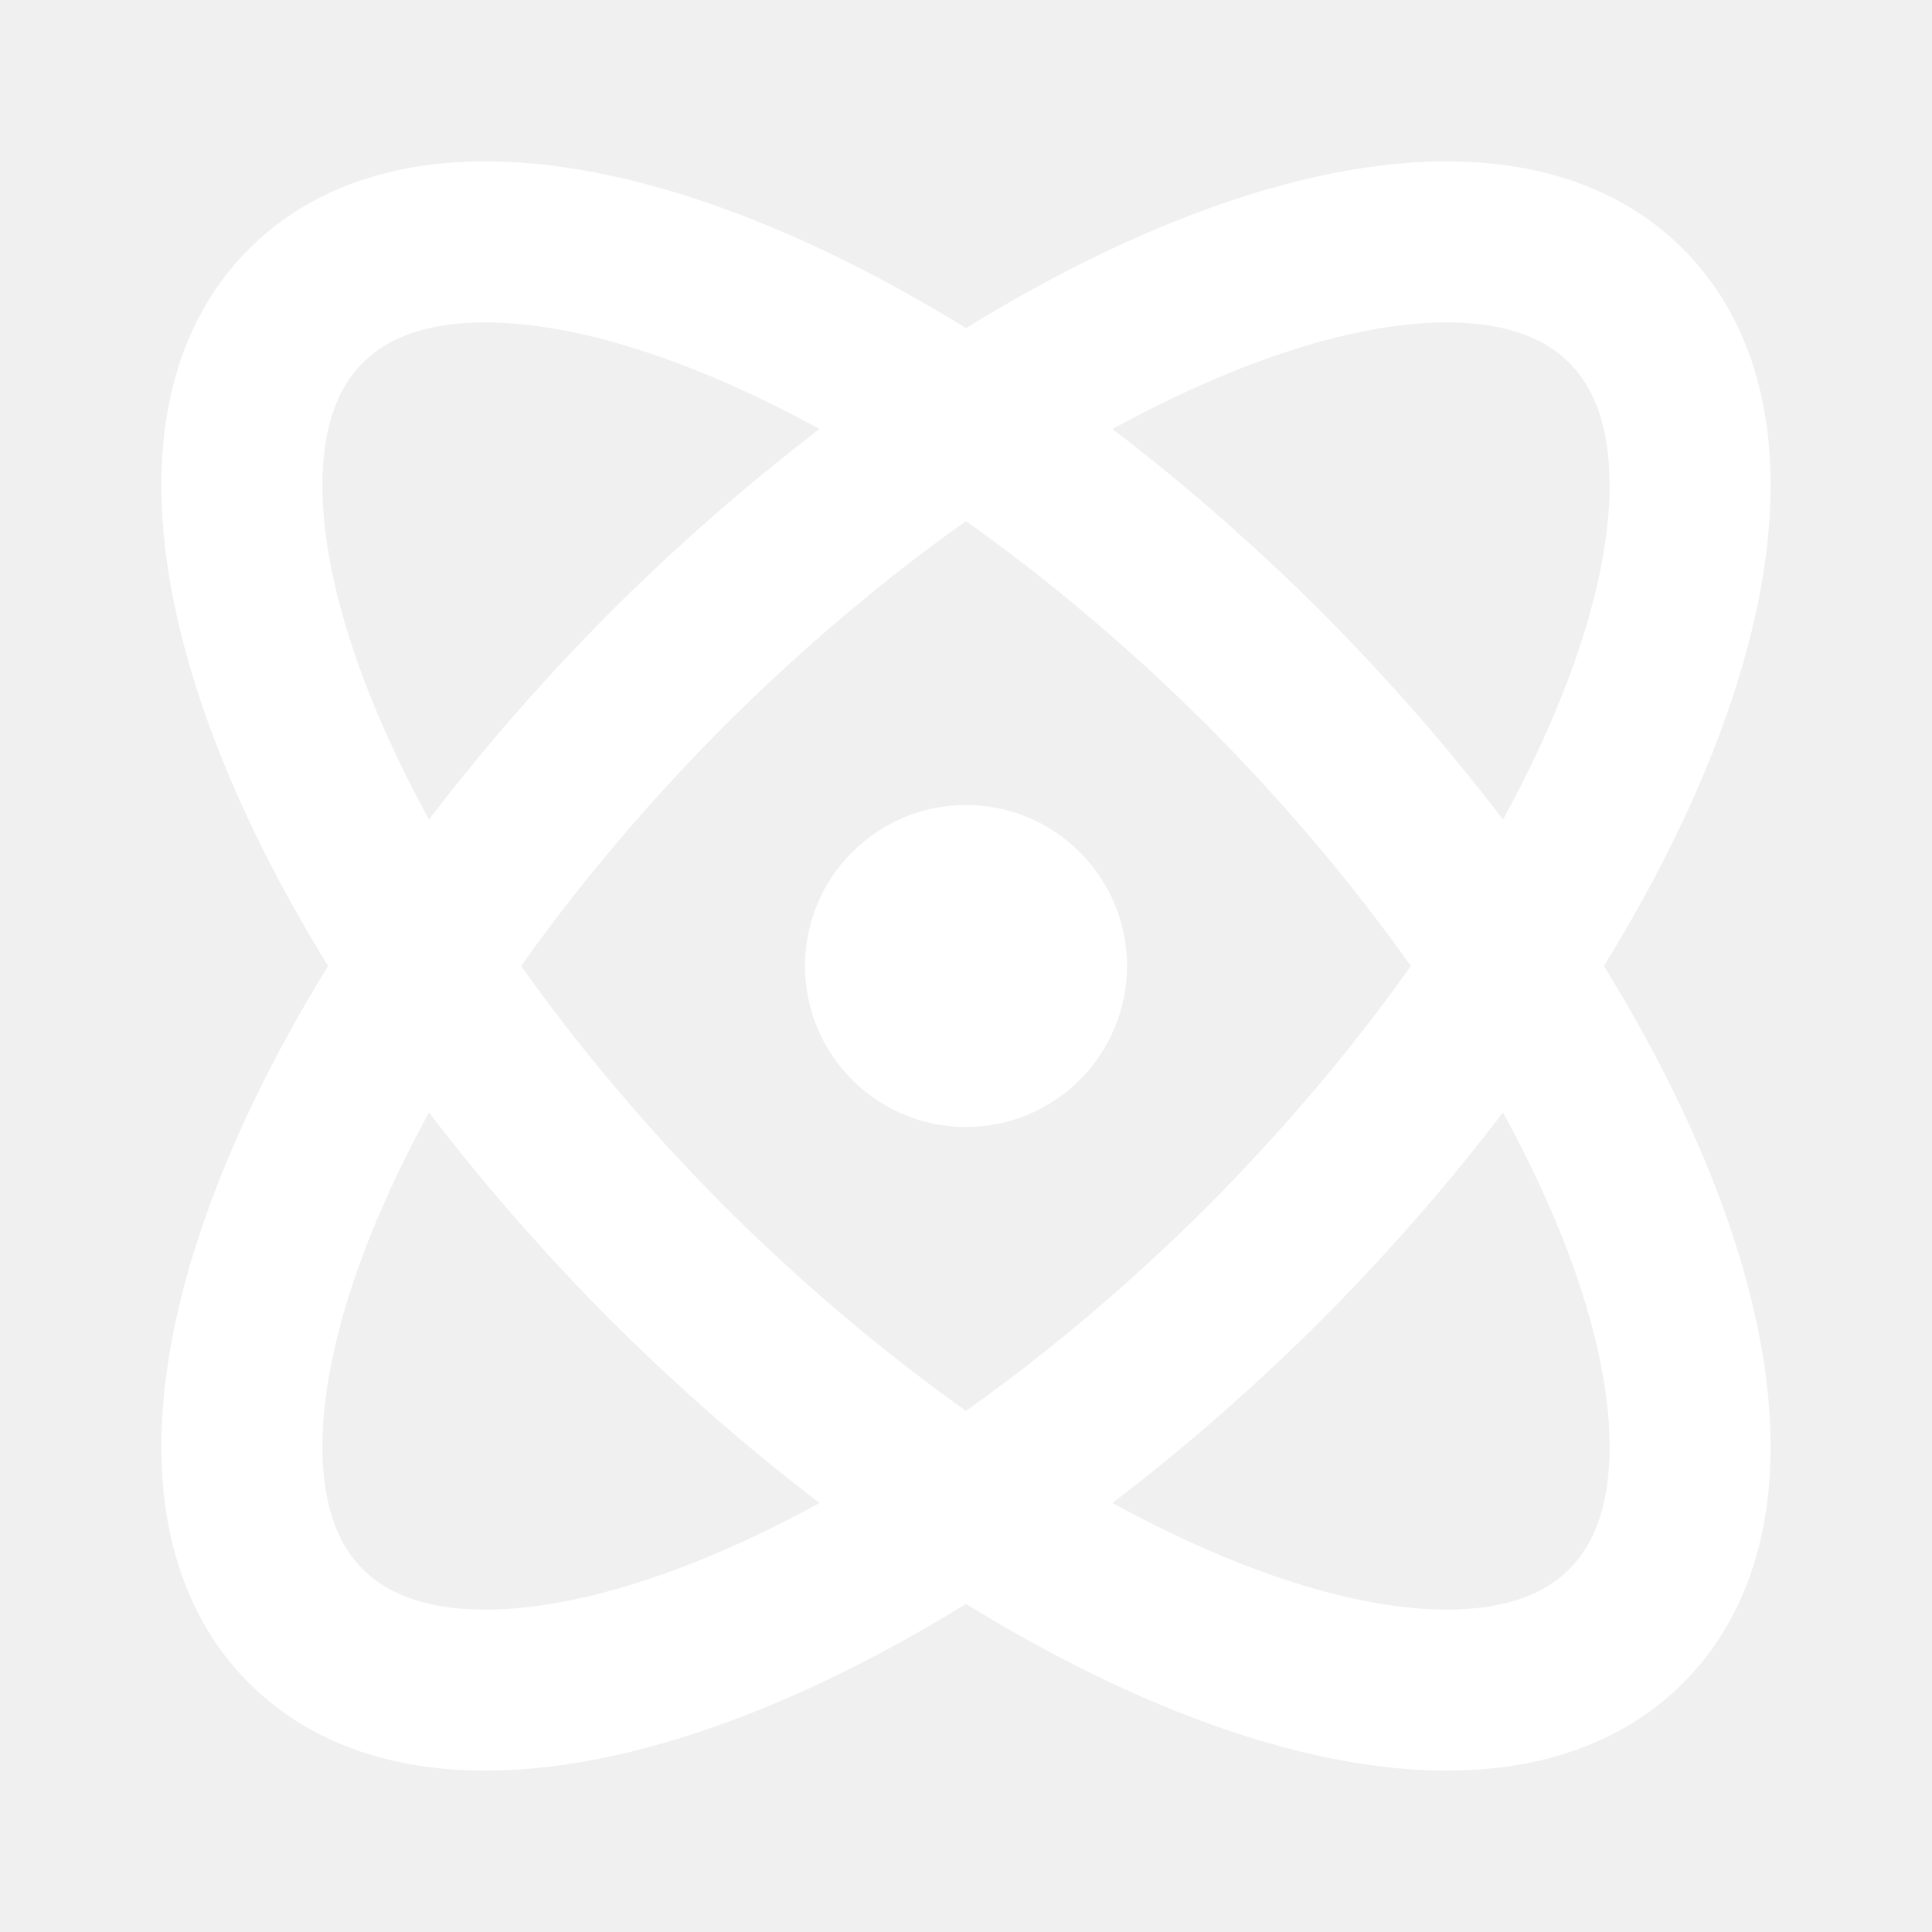
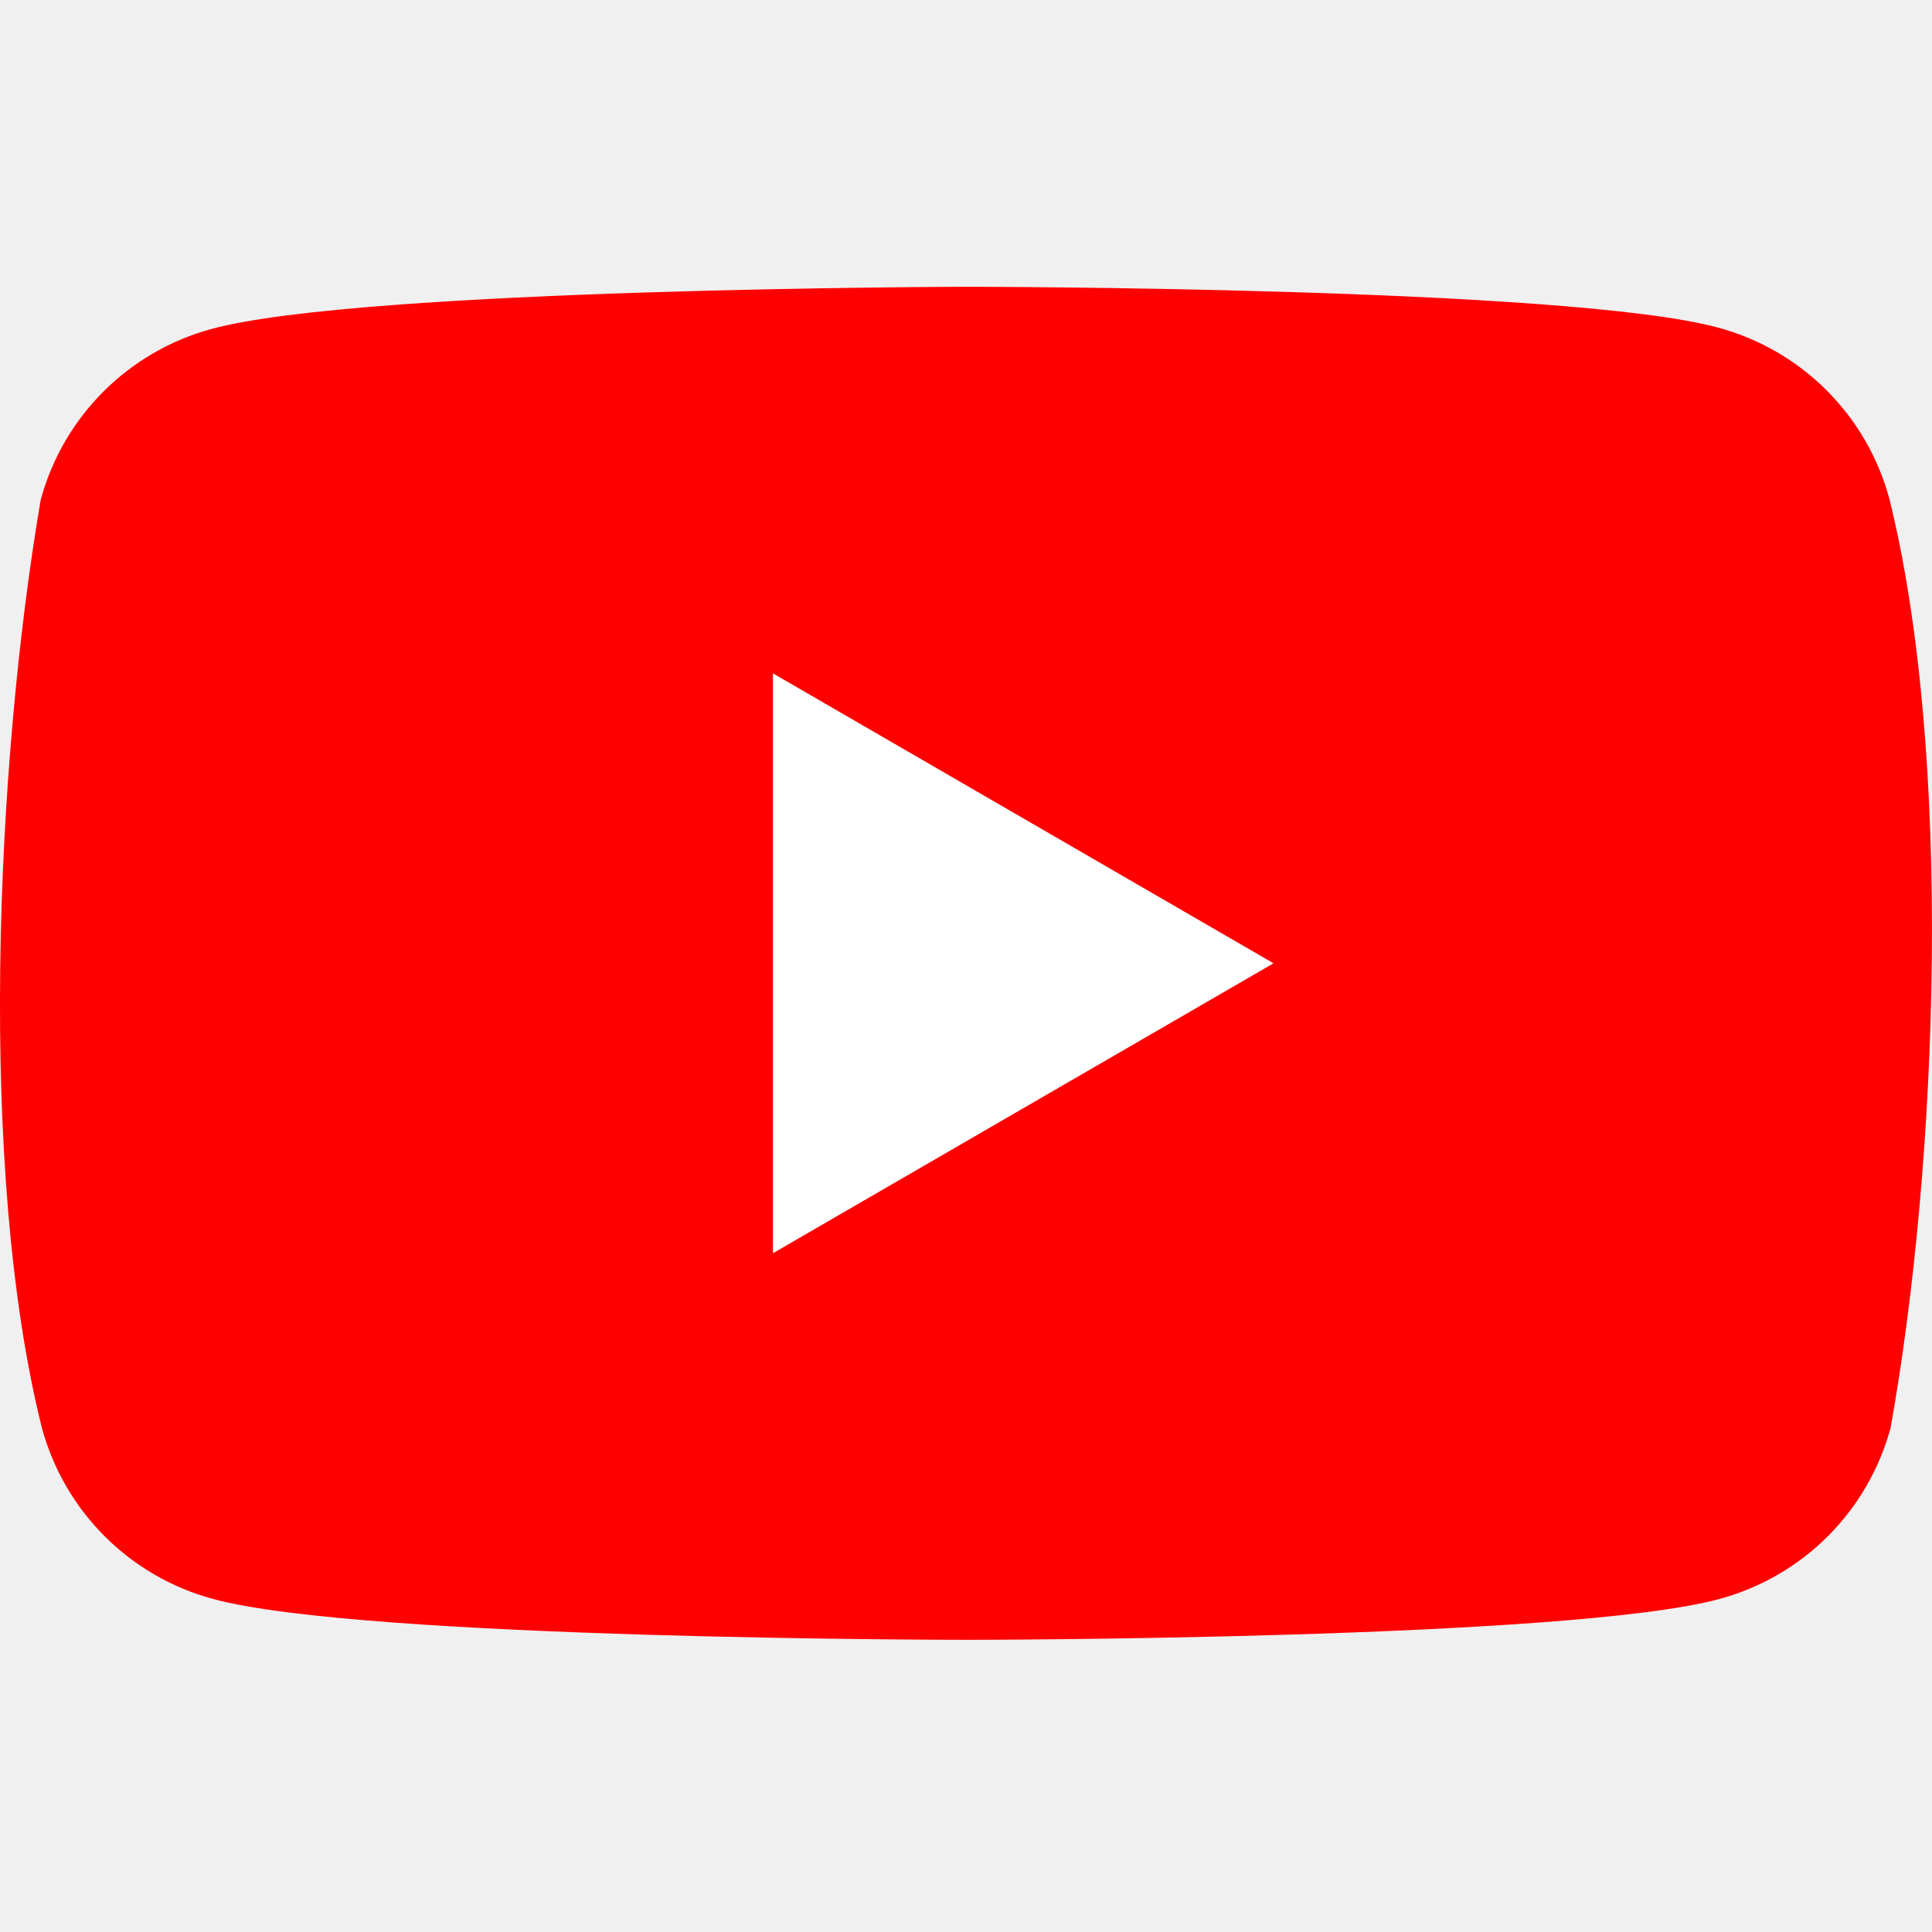
- <svg xmlns="http://www.w3.org/2000/svg" width="24" height="24" viewBox="0 0 24 24" fill="none" stroke="#ffffff" stroke-width="2" stroke-linecap="round" stroke-linejoin="round" class="lucide lucide-atom-icon lucide-atom">
-   <circle cx="12" cy="12" r="1" />
-   <path d="M20.2 20.2c2.04-2.03.02-7.36-4.5-11.9-4.54-4.52-9.87-6.54-11.9-4.5-2.04 2.03-.02 7.36 4.5 11.9 4.54 4.52 9.87 6.54 11.9 4.5Z" />
-   <path d="M15.7 15.7c4.52-4.54 6.54-9.87 4.5-11.9-2.03-2.04-7.36-.02-11.9 4.5-4.52 4.54-6.54 9.87-4.5 11.9 2.03 2.04 7.36.02 11.9-4.5Z" />
+ <svg xmlns="http://www.w3.org/2000/svg" viewBox="0 -38 256 256" version="1.1" preserveAspectRatio="xMidYMid" fill="#000000">
+   <g id="SVGRepo_bgCarrier" stroke-width="0" />
+   <g id="SVGRepo_tracerCarrier" stroke-linecap="round" stroke-linejoin="round" />
+   <g id="SVGRepo_iconCarrier">
+     <g>
+       <path d="M250.346,28.075 C247.358,17.032 238.732,8.406 227.689,5.418 C207.824,0 127.868,0 127.868,0 C127.868,0 47.913,0.164 28.047,5.582 C17.005,8.57 8.379,17.196 5.39,28.239 C-0.619,63.537 -2.95,117.323 5.555,151.209 C8.543,162.252 17.169,170.878 28.211,173.866 C48.077,179.284 128.033,179.284 128.033,179.284 C128.033,179.284 207.988,179.284 227.854,173.866 C238.896,170.878 247.522,162.252 250.51,151.209 C256.848,115.861 258.801,62.109 250.346,28.075 Z" fill="#FF0000"> </path>
+       <polygon fill="#FFFFFF" points="102.421 128.06 168.749 89.642 102.421 51.224"> </polygon>
+     </g>
+   </g>
</svg>
